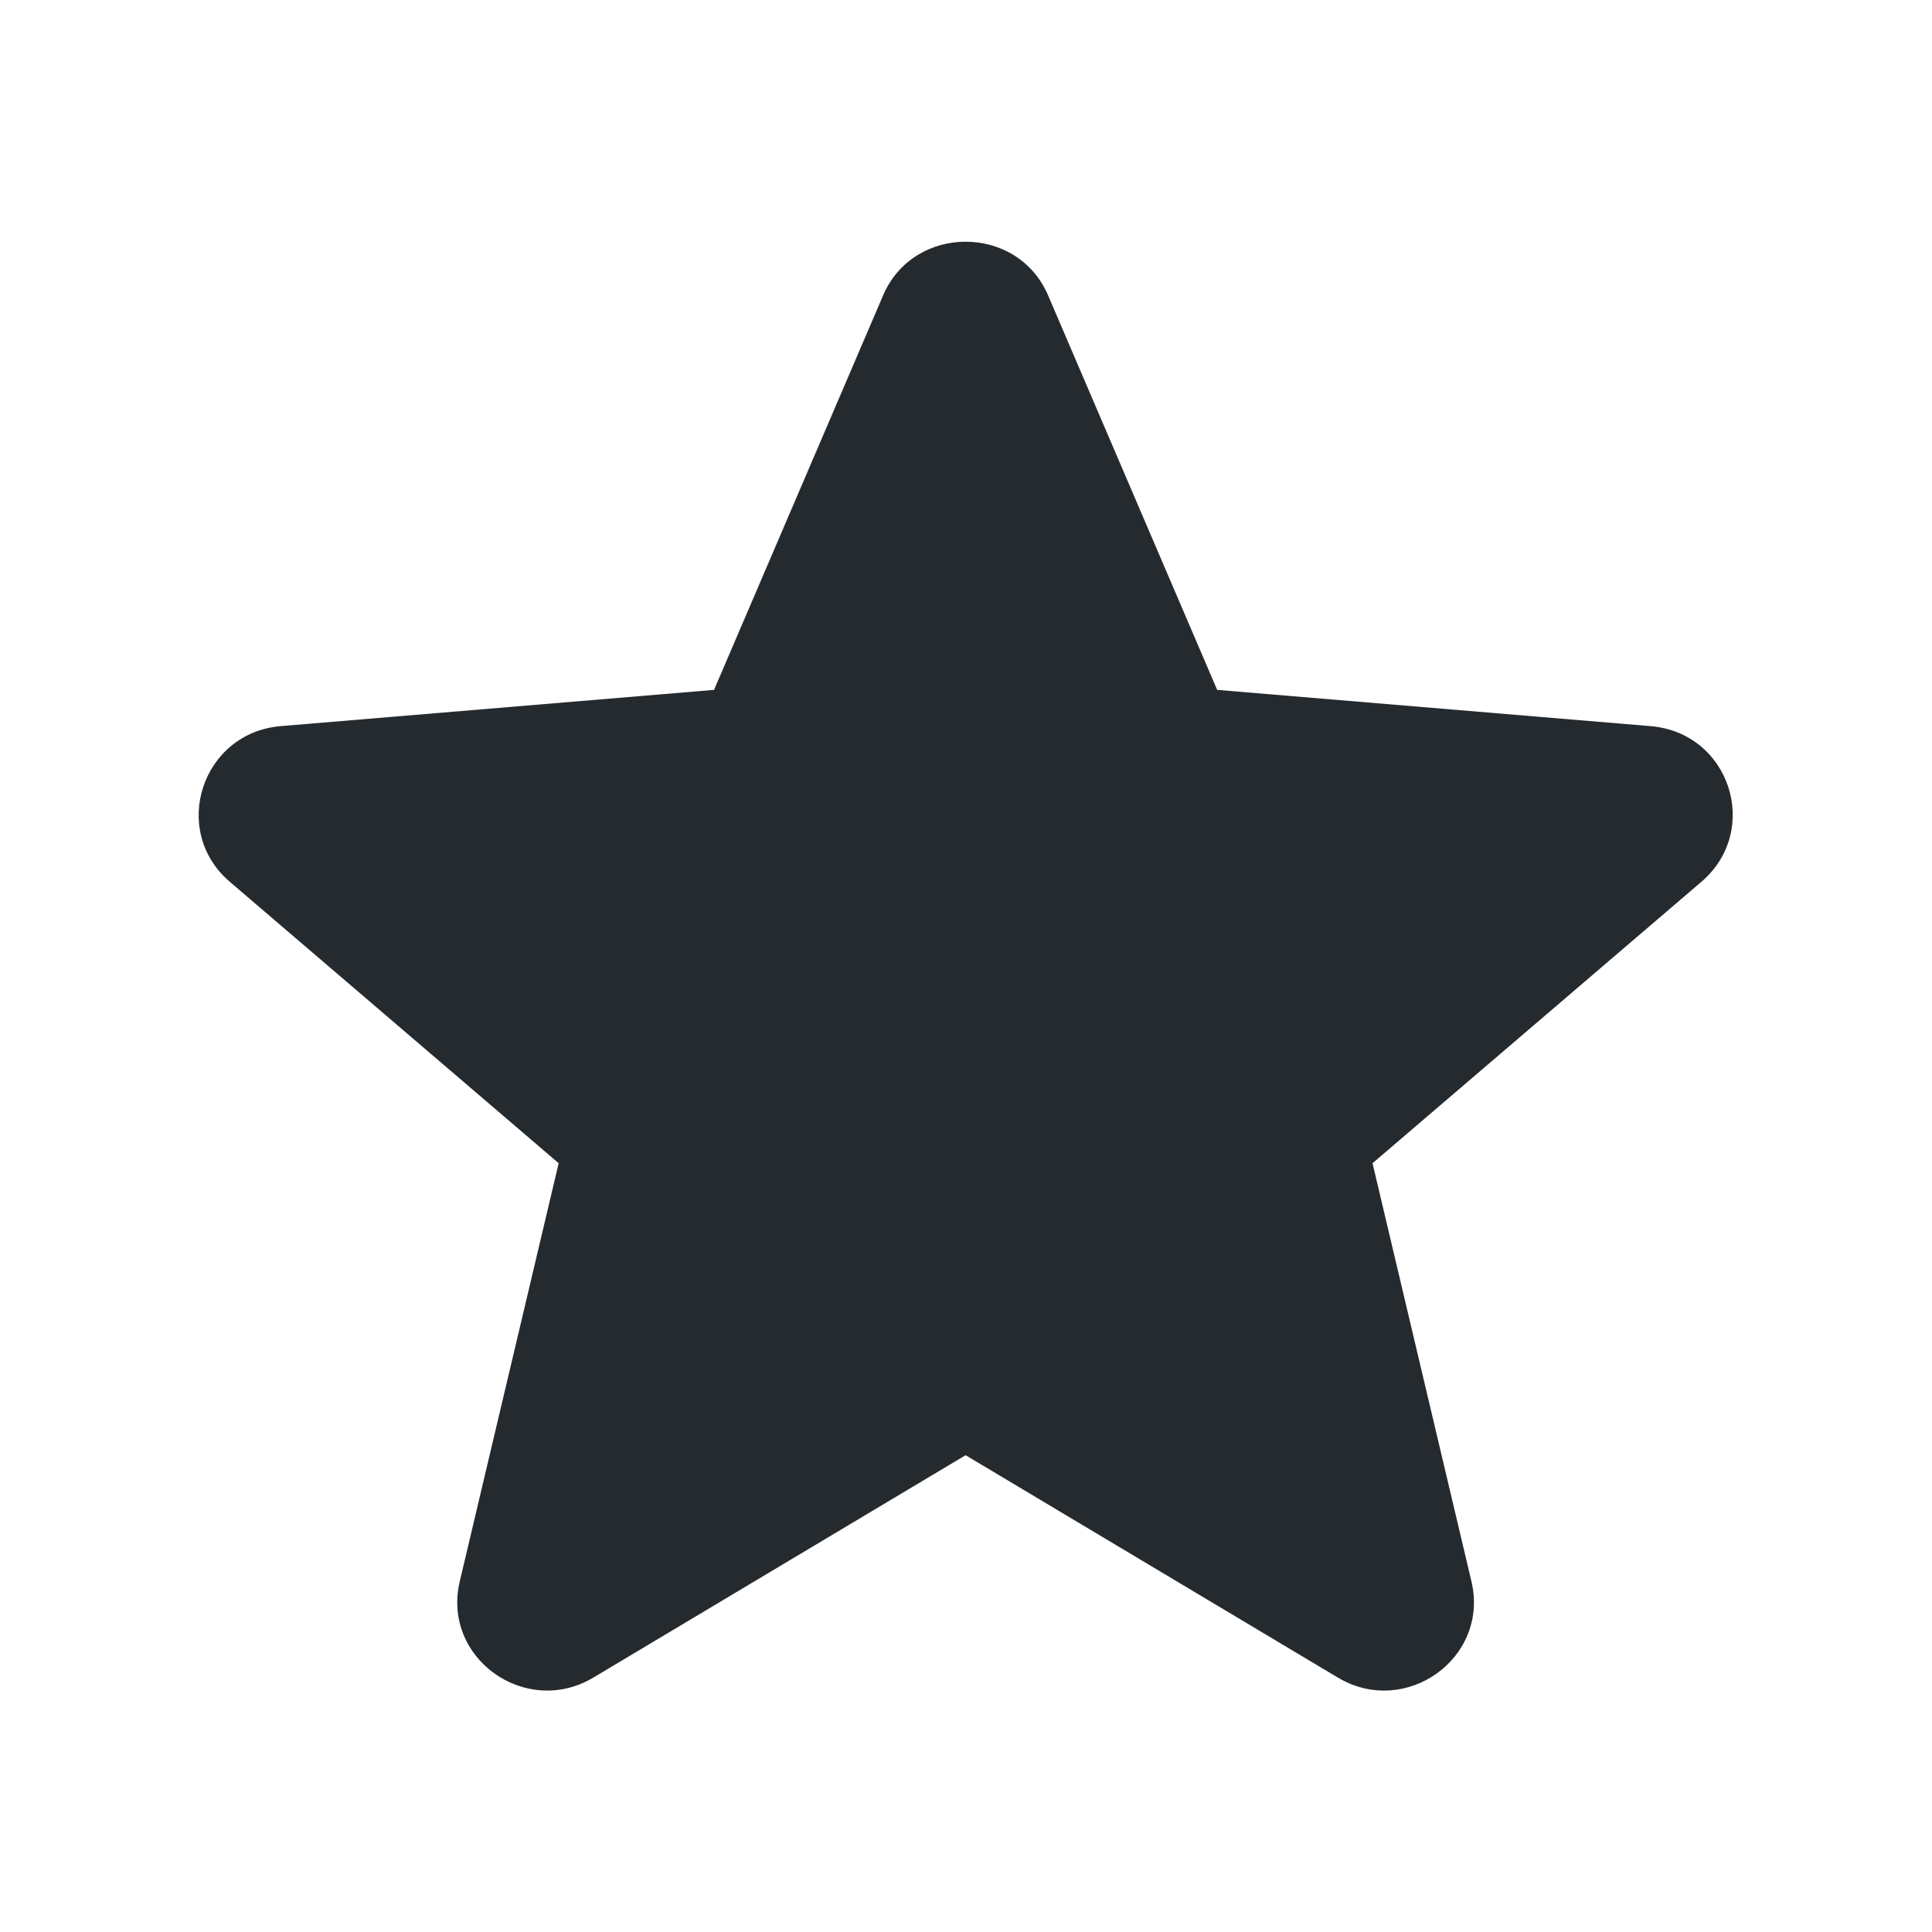
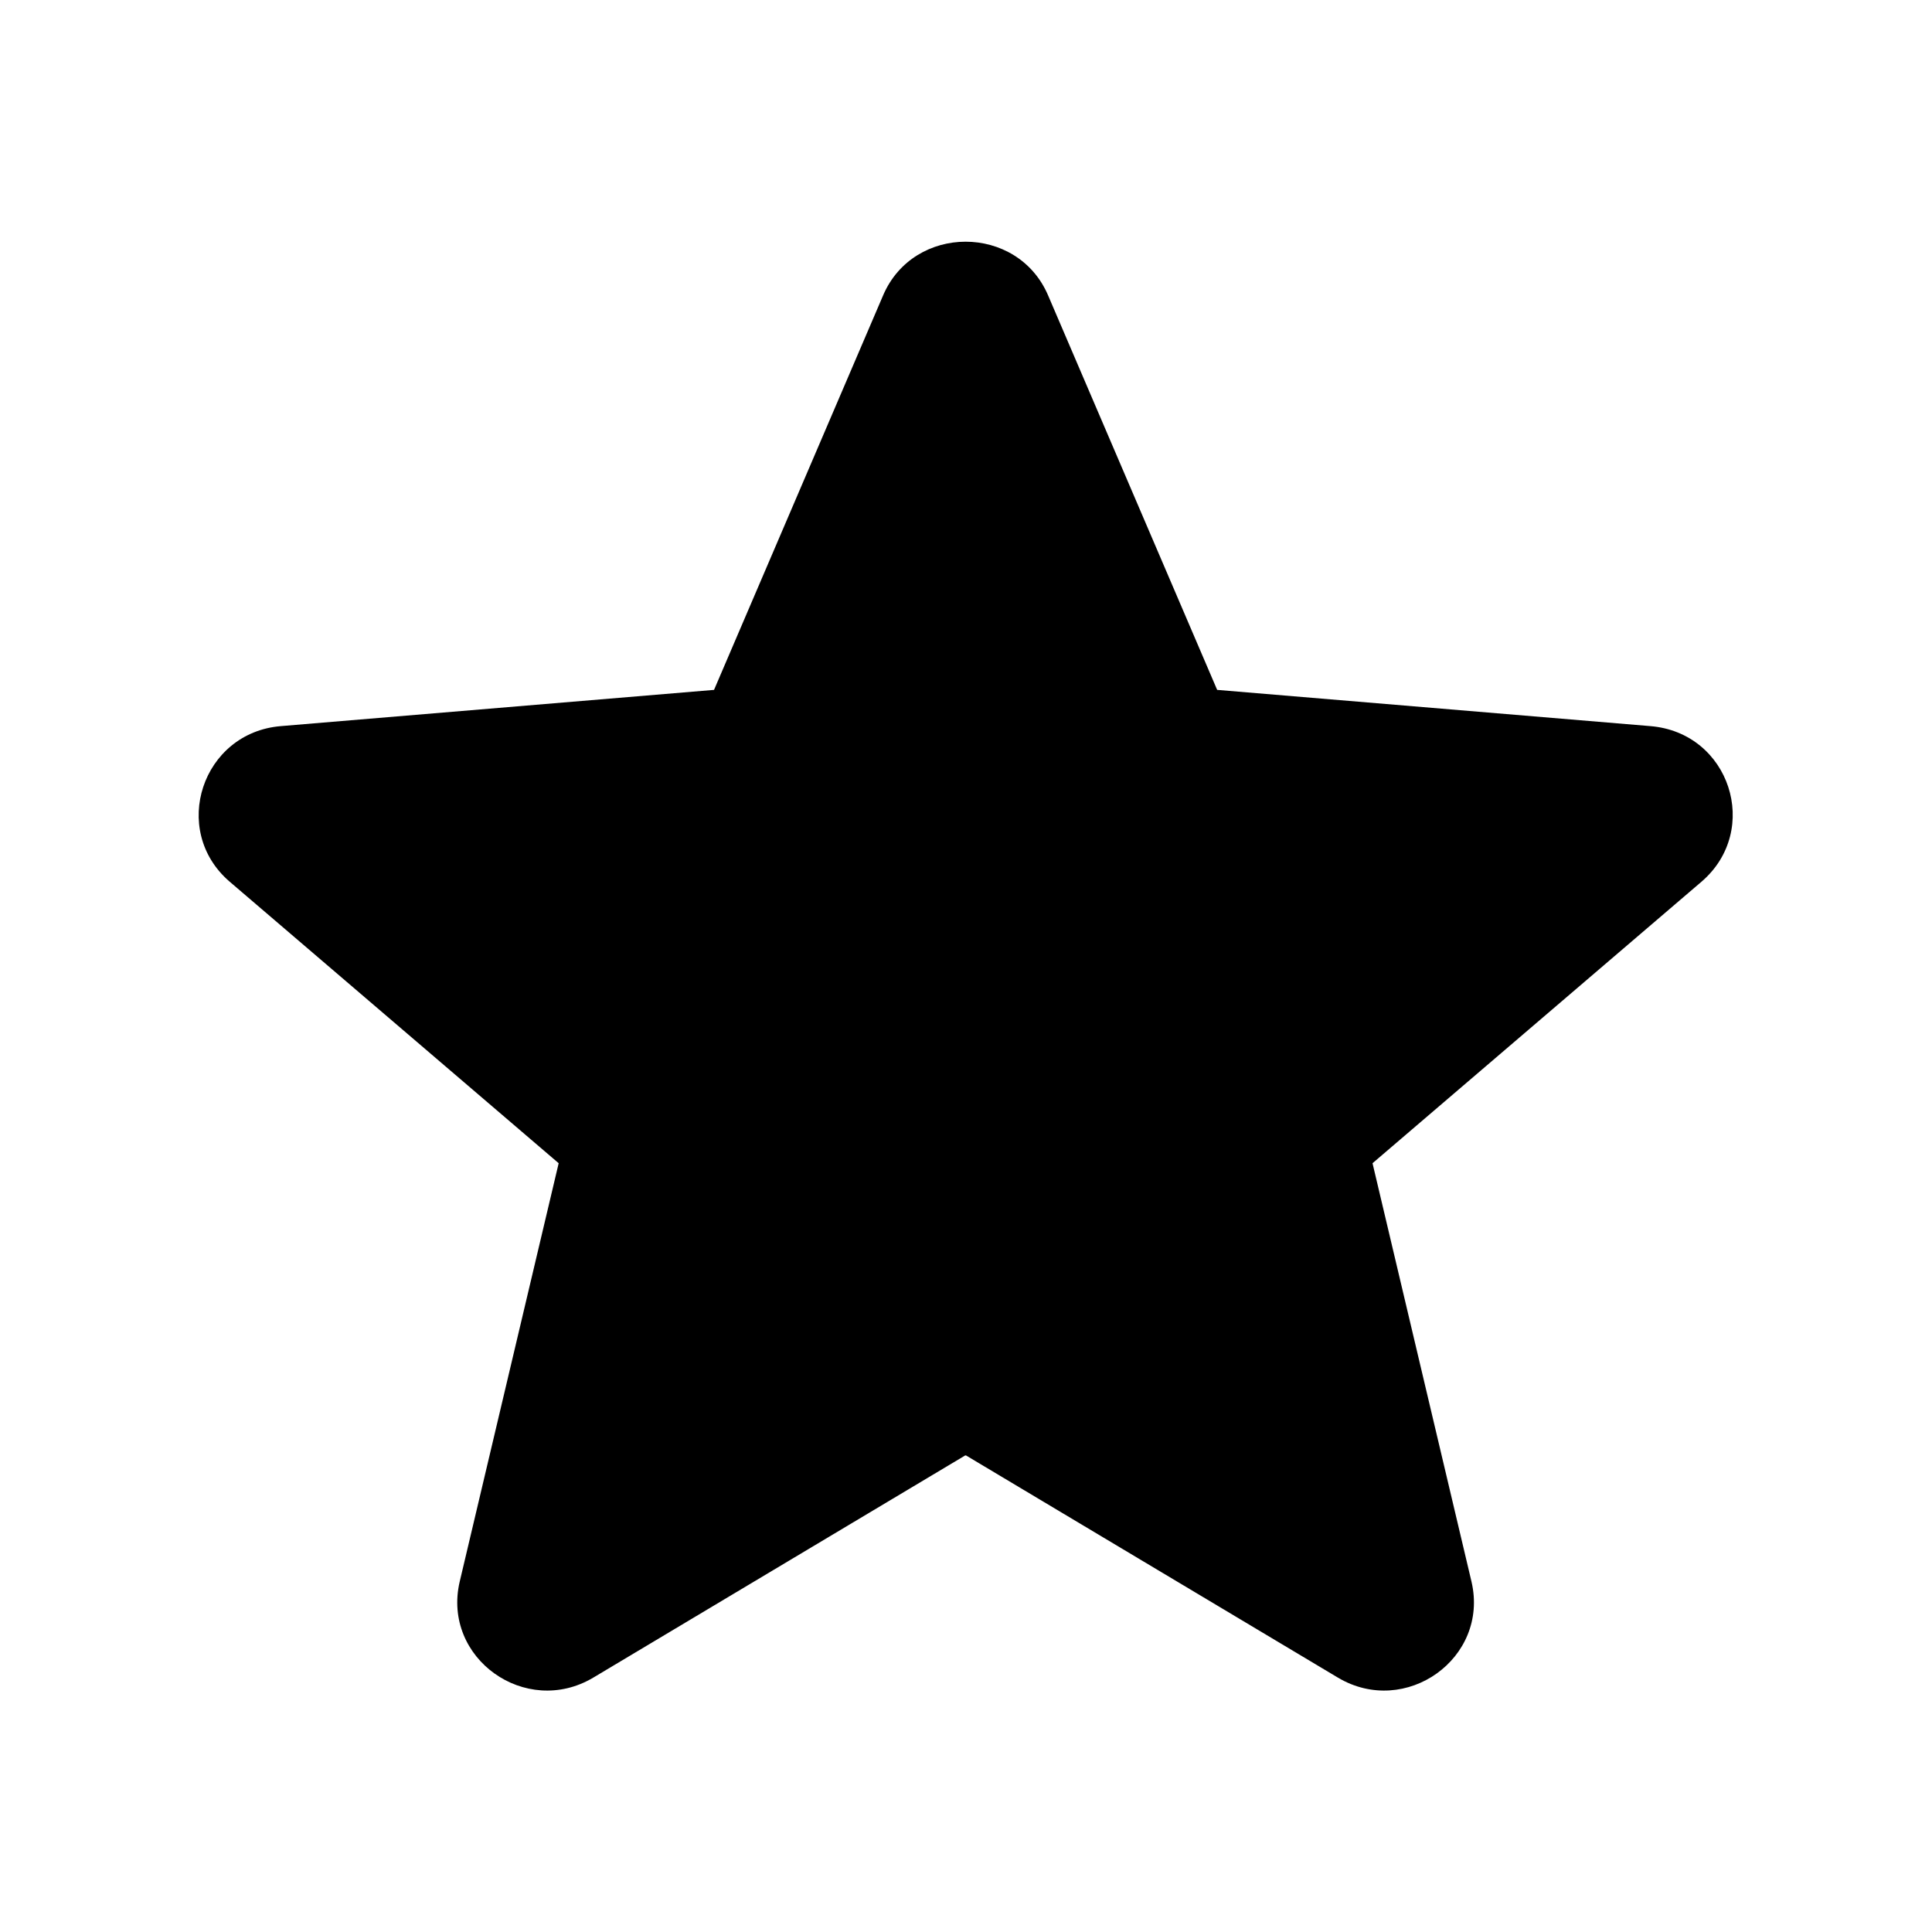
<svg xmlns="http://www.w3.org/2000/svg" width="24" height="24" fill="currentColor" viewBox="0 0 24 24">
-   <path fill="#252a2e" d="m12 18.08 4.62 2.76c.84.5 1.88-.24 1.66-1.19l-1.23-5.2 4.09-3.5c.74-.64.35-1.85-.64-1.93l-5.38-.45-2.1-4.9c-.38-.89-1.67-.89-2.05 0l-2.1 4.9-5.38.45c-.98.08-1.38 1.29-.64 1.93l4.09 3.5-1.23 5.2c-.22.95.82 1.69 1.66 1.19l4.62-2.76Z" />
+   <path d="m12 18.08 4.62 2.76c.84.5 1.88-.24 1.66-1.19l-1.23-5.2 4.09-3.5c.74-.64.35-1.85-.64-1.93l-5.38-.45-2.1-4.9c-.38-.89-1.67-.89-2.05 0l-2.1 4.9-5.38.45c-.98.08-1.38 1.29-.64 1.93l4.09 3.5-1.23 5.2c-.22.95.82 1.69 1.66 1.19l4.62-2.76Z" />
</svg>
